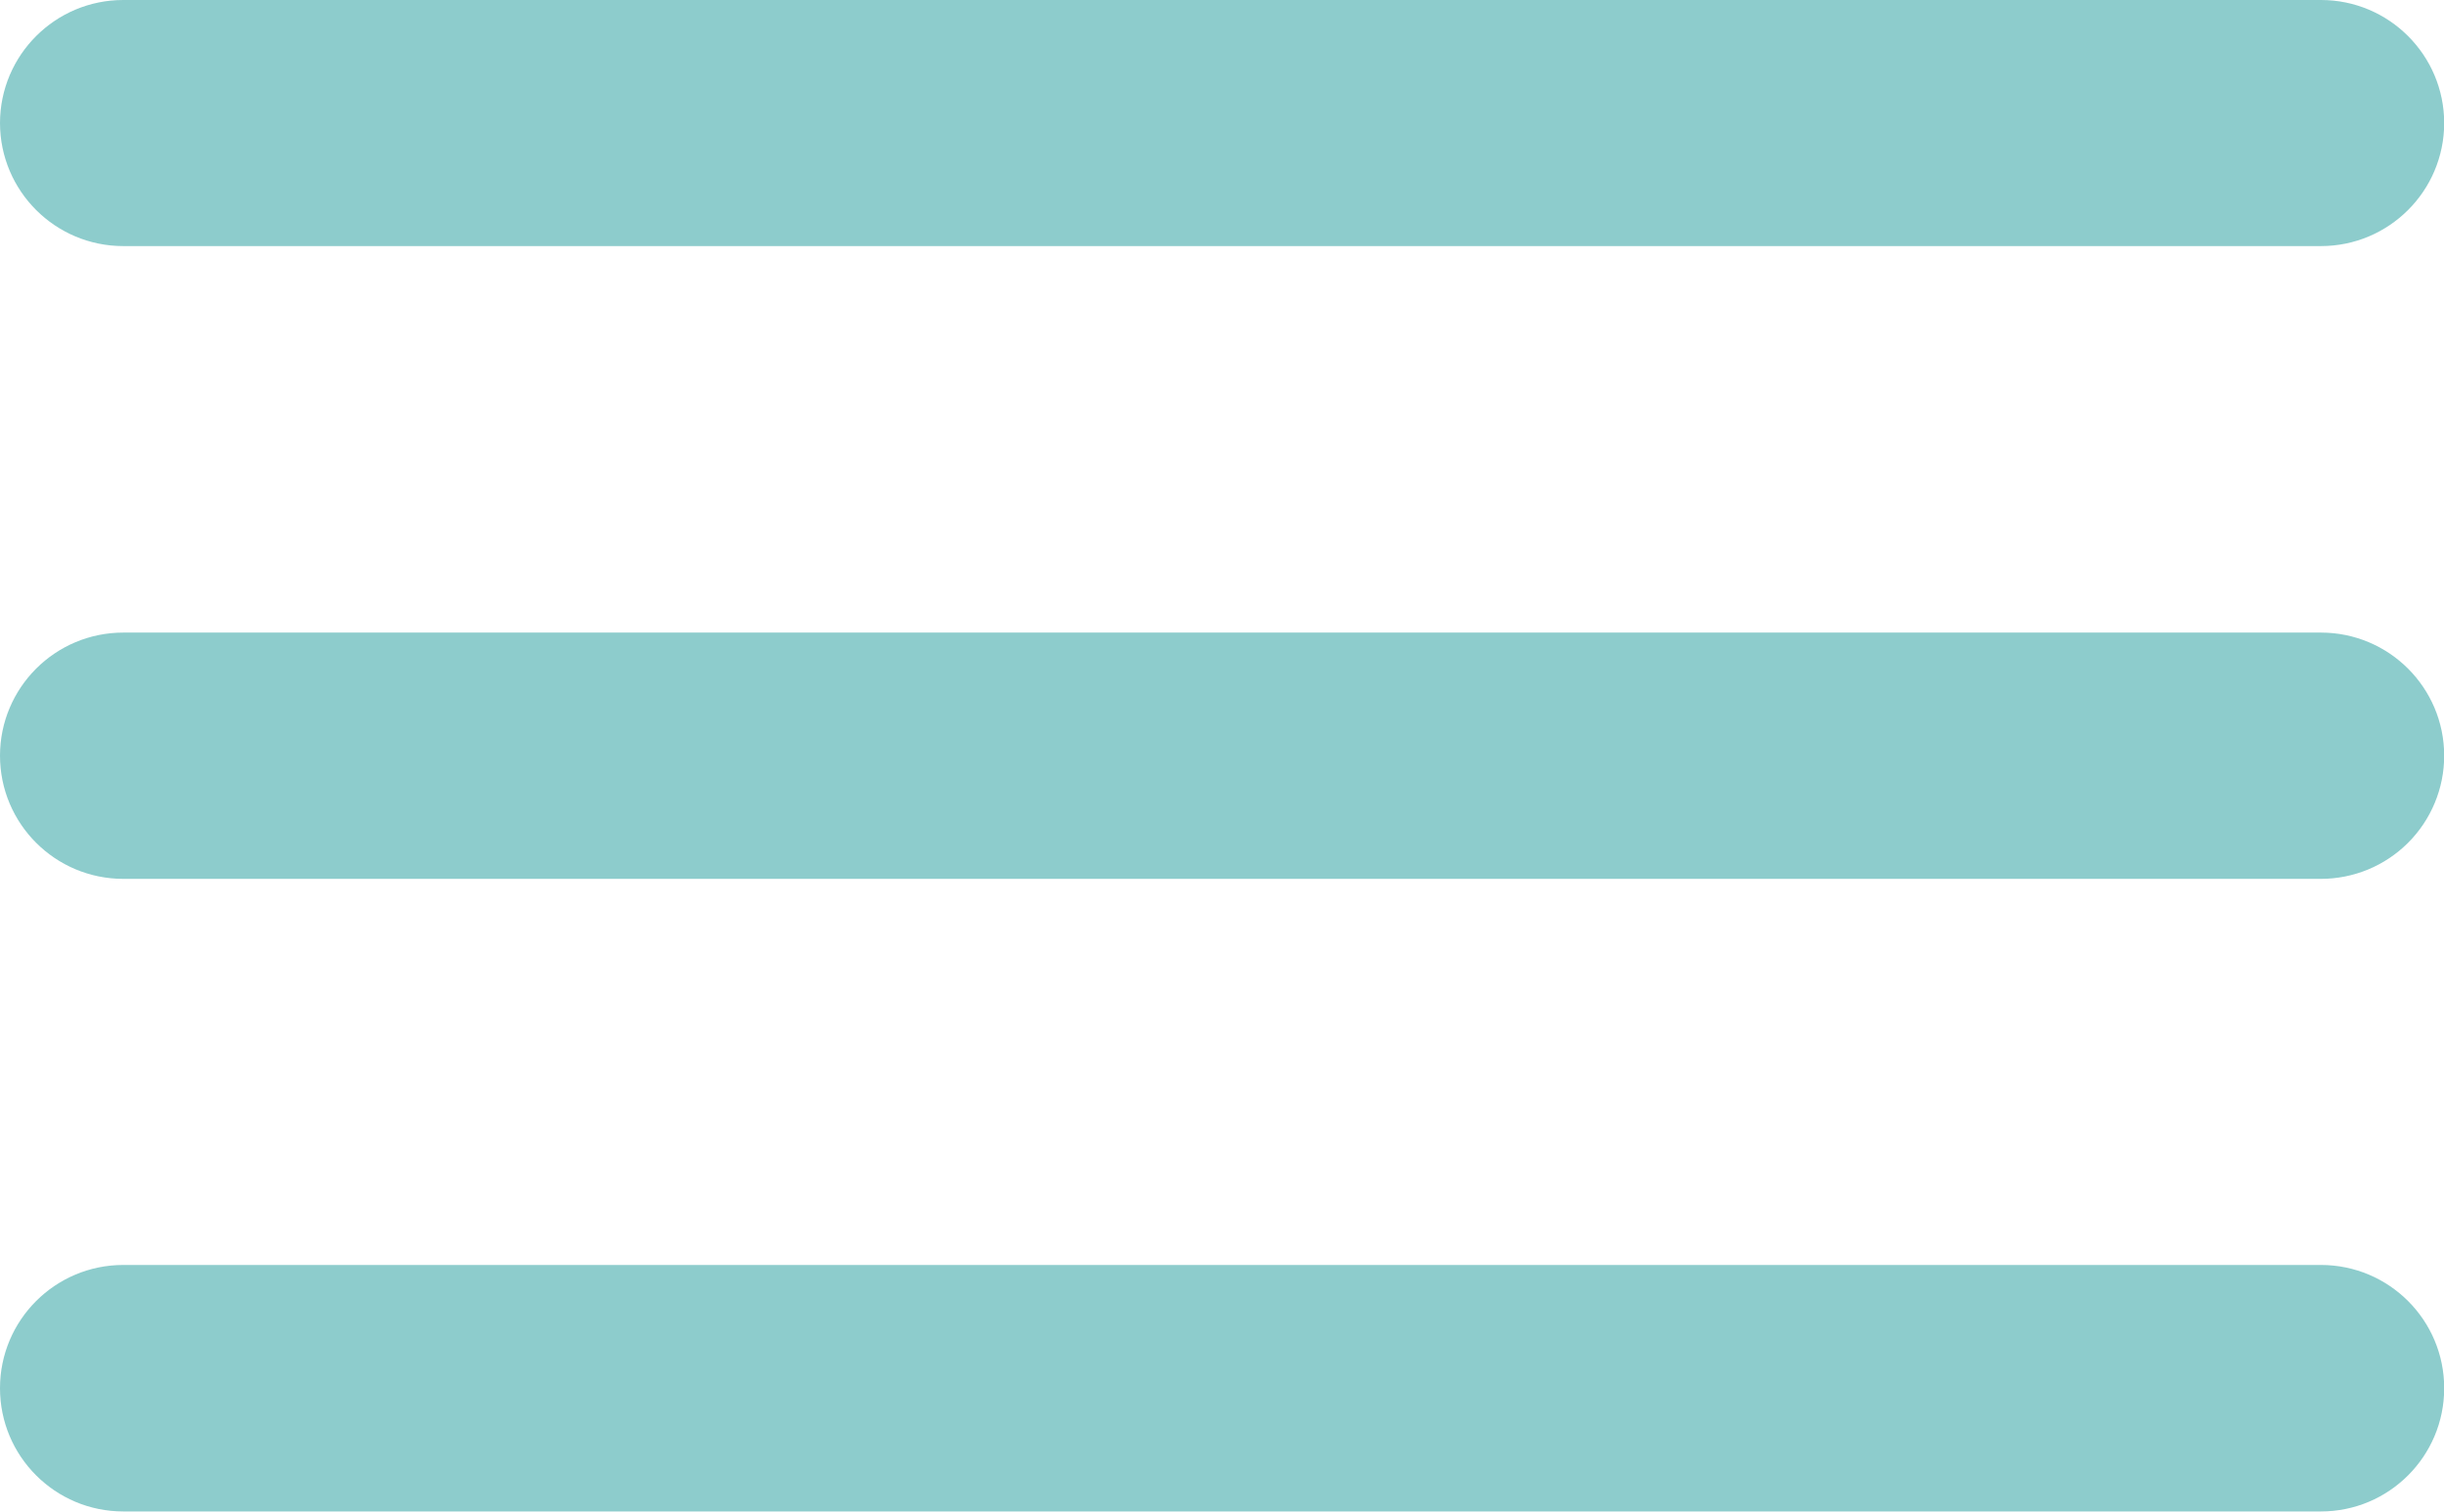
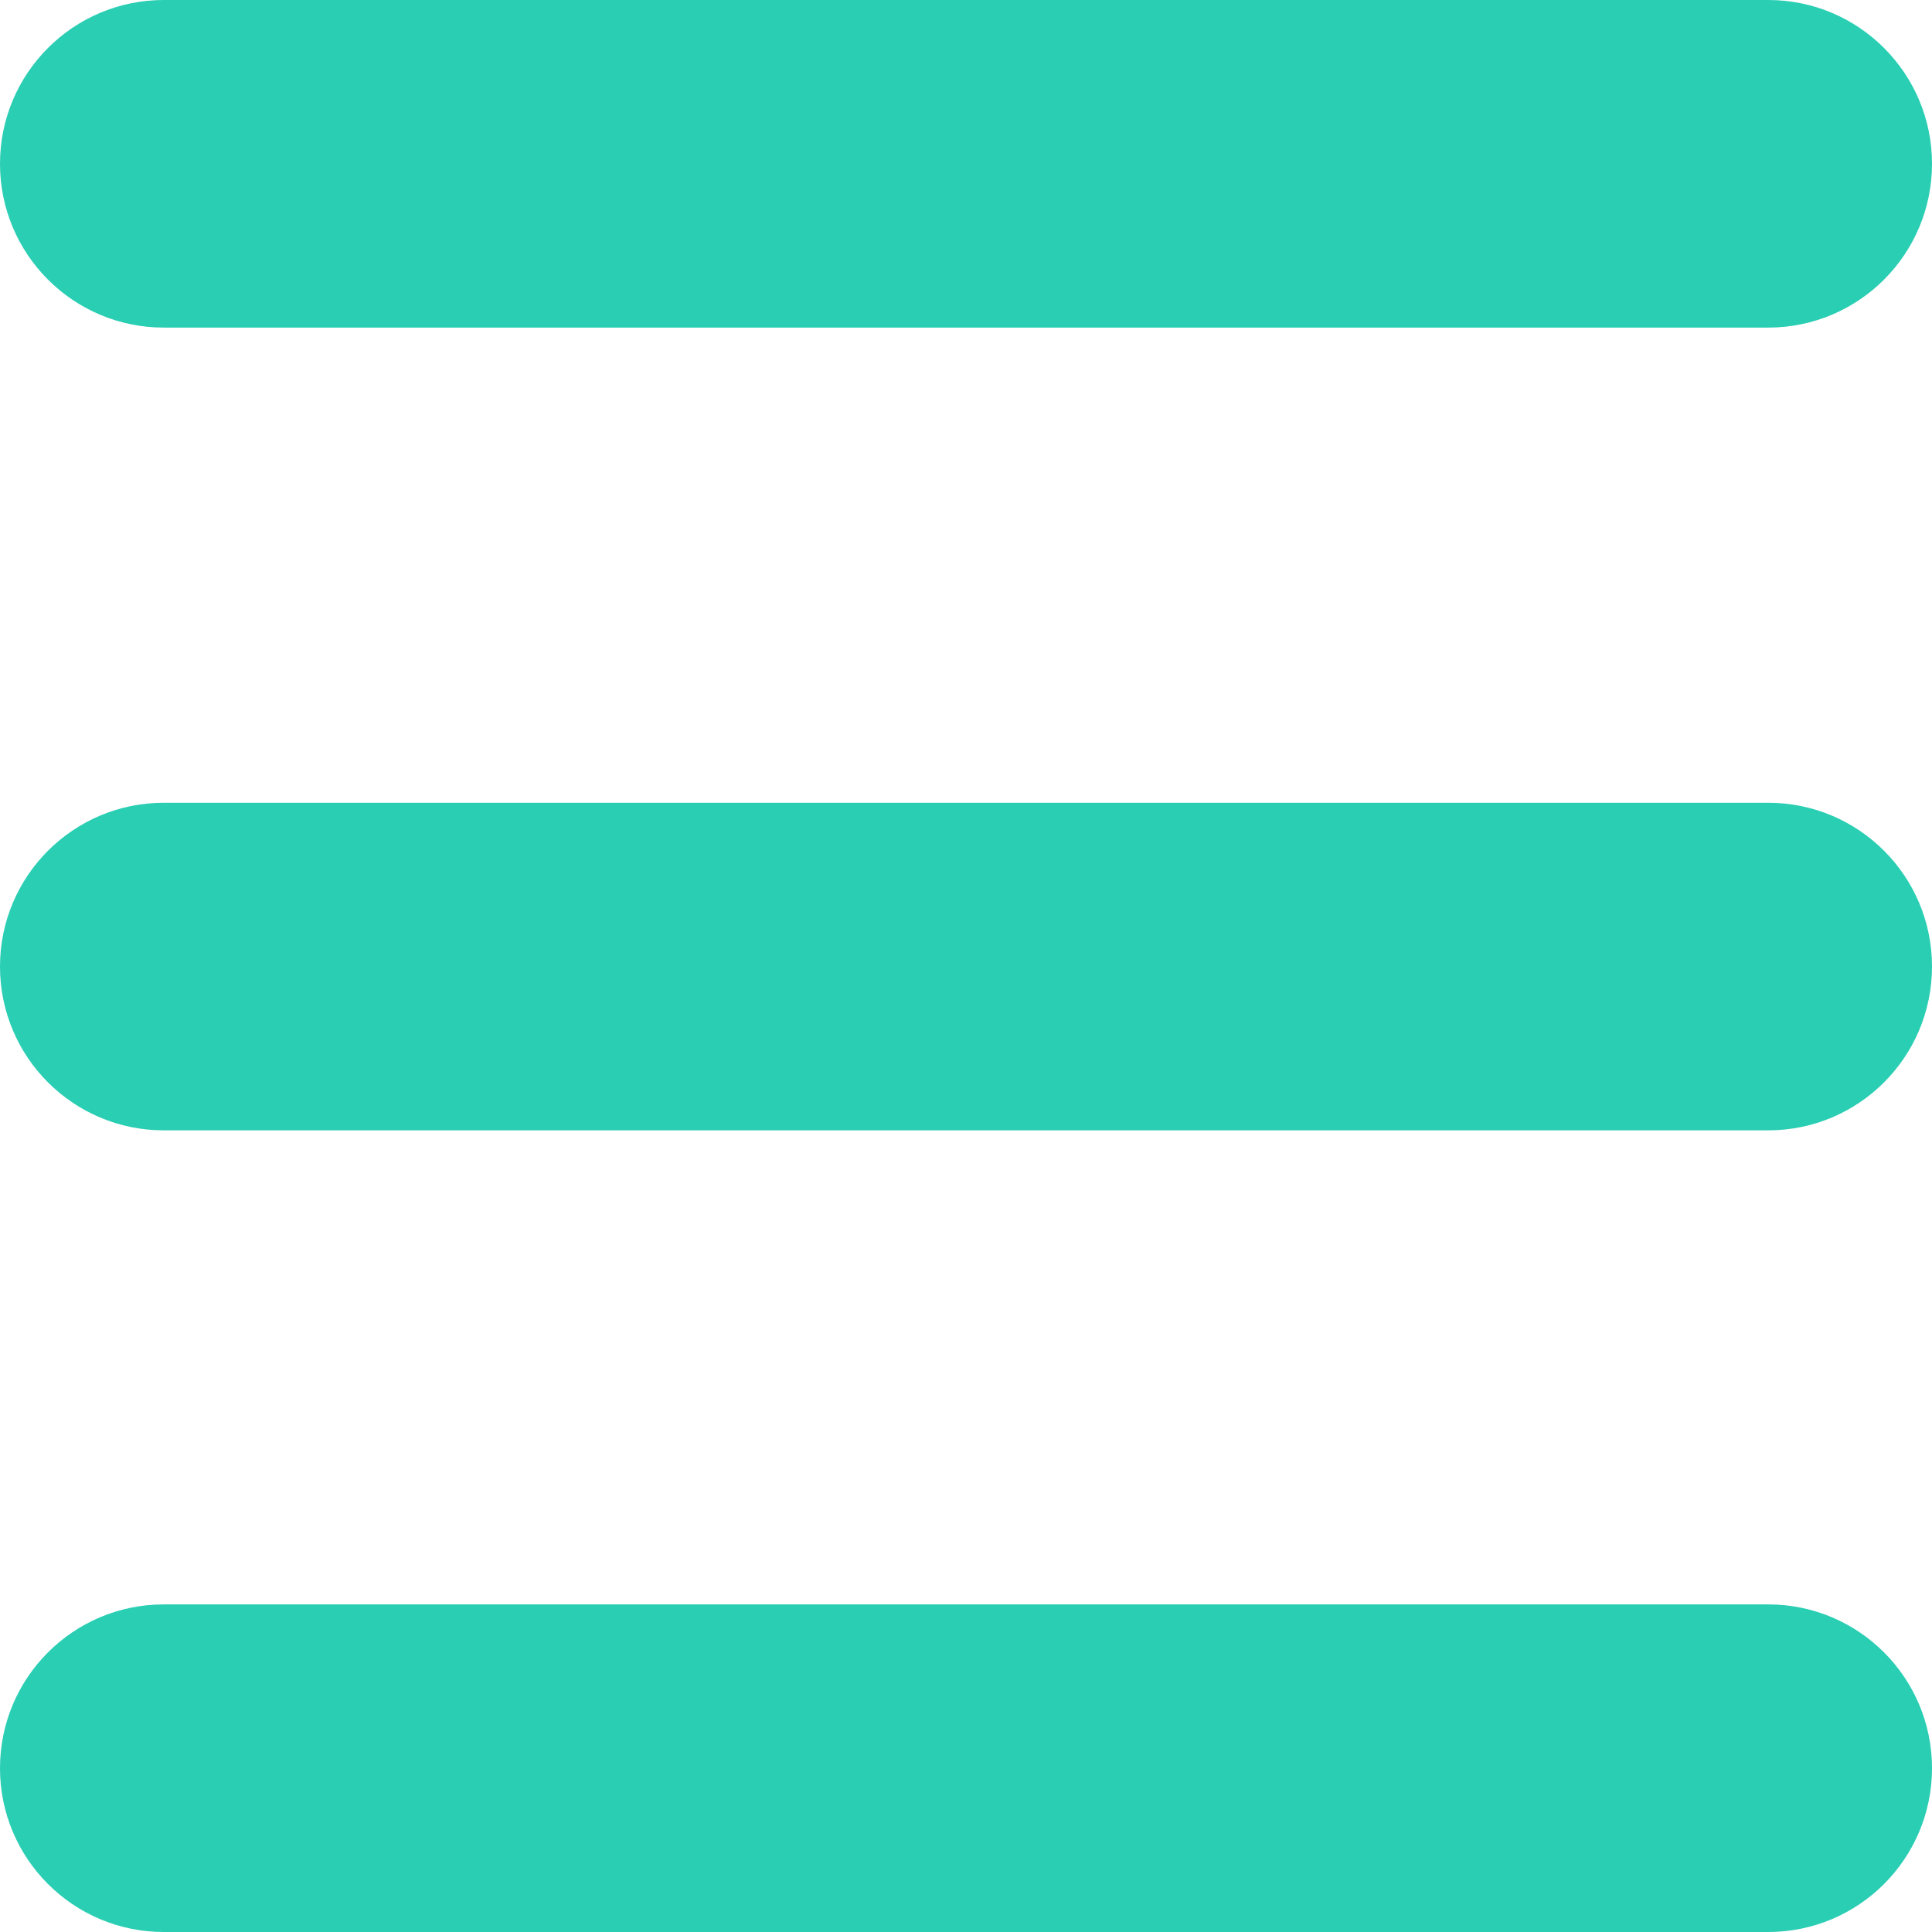
- <svg xmlns="http://www.w3.org/2000/svg" id="Layer_1" data-name="Layer 1" viewBox="0 0 122.33 75.66">
-   <defs>
-     <style>.cls-1{fill:#8dcccc;}</style>
-   </defs>
-   <path class="cls-1" d="M6.17,0h110a6.17,6.17,0,0,1,6.17,6.16h0a6.17,6.17,0,0,1-6.17,6.16H6.17A6.17,6.17,0,0,1,0,6.16H0A6.17,6.17,0,0,1,6.17,0Z" />
-   <path class="cls-1" d="M6.17,31.67h110a6.17,6.17,0,0,1,6.17,6.16h0A6.17,6.17,0,0,1,116.16,44H6.17A6.17,6.17,0,0,1,0,37.83H0A6.17,6.17,0,0,1,6.17,31.67Z" />
-   <path class="cls-1" d="M6.17,63.33h110a6.17,6.17,0,0,1,6.17,6.17h0a6.17,6.17,0,0,1-6.17,6.17H6.17A6.17,6.17,0,0,1,0,69.5H0A6.17,6.17,0,0,1,6.17,63.33Z" />
+ <svg xmlns="http://www.w3.org/2000/svg" id="Layer_1" data-name="Layer 1" width="24in" height="24in" viewBox="0 0 1728 1728">
+   <rect id="_Rectangle_" data-name="&lt;Rectangle&gt;" width="1728" height="293" rx="146.5" ry="146.5" fill="#29ceb3" />
+   <rect id="_Rectangle_2" data-name="&lt;Rectangle&gt;" y="1435" width="1728" height="293" rx="146.5" ry="146.5" fill="#29ceb3" />
+   <rect id="_Rectangle_3" data-name="&lt;Rectangle&gt;" y="718" width="1728" height="293" rx="146.5" ry="146.5" fill="#29ceb3" />
</svg>
